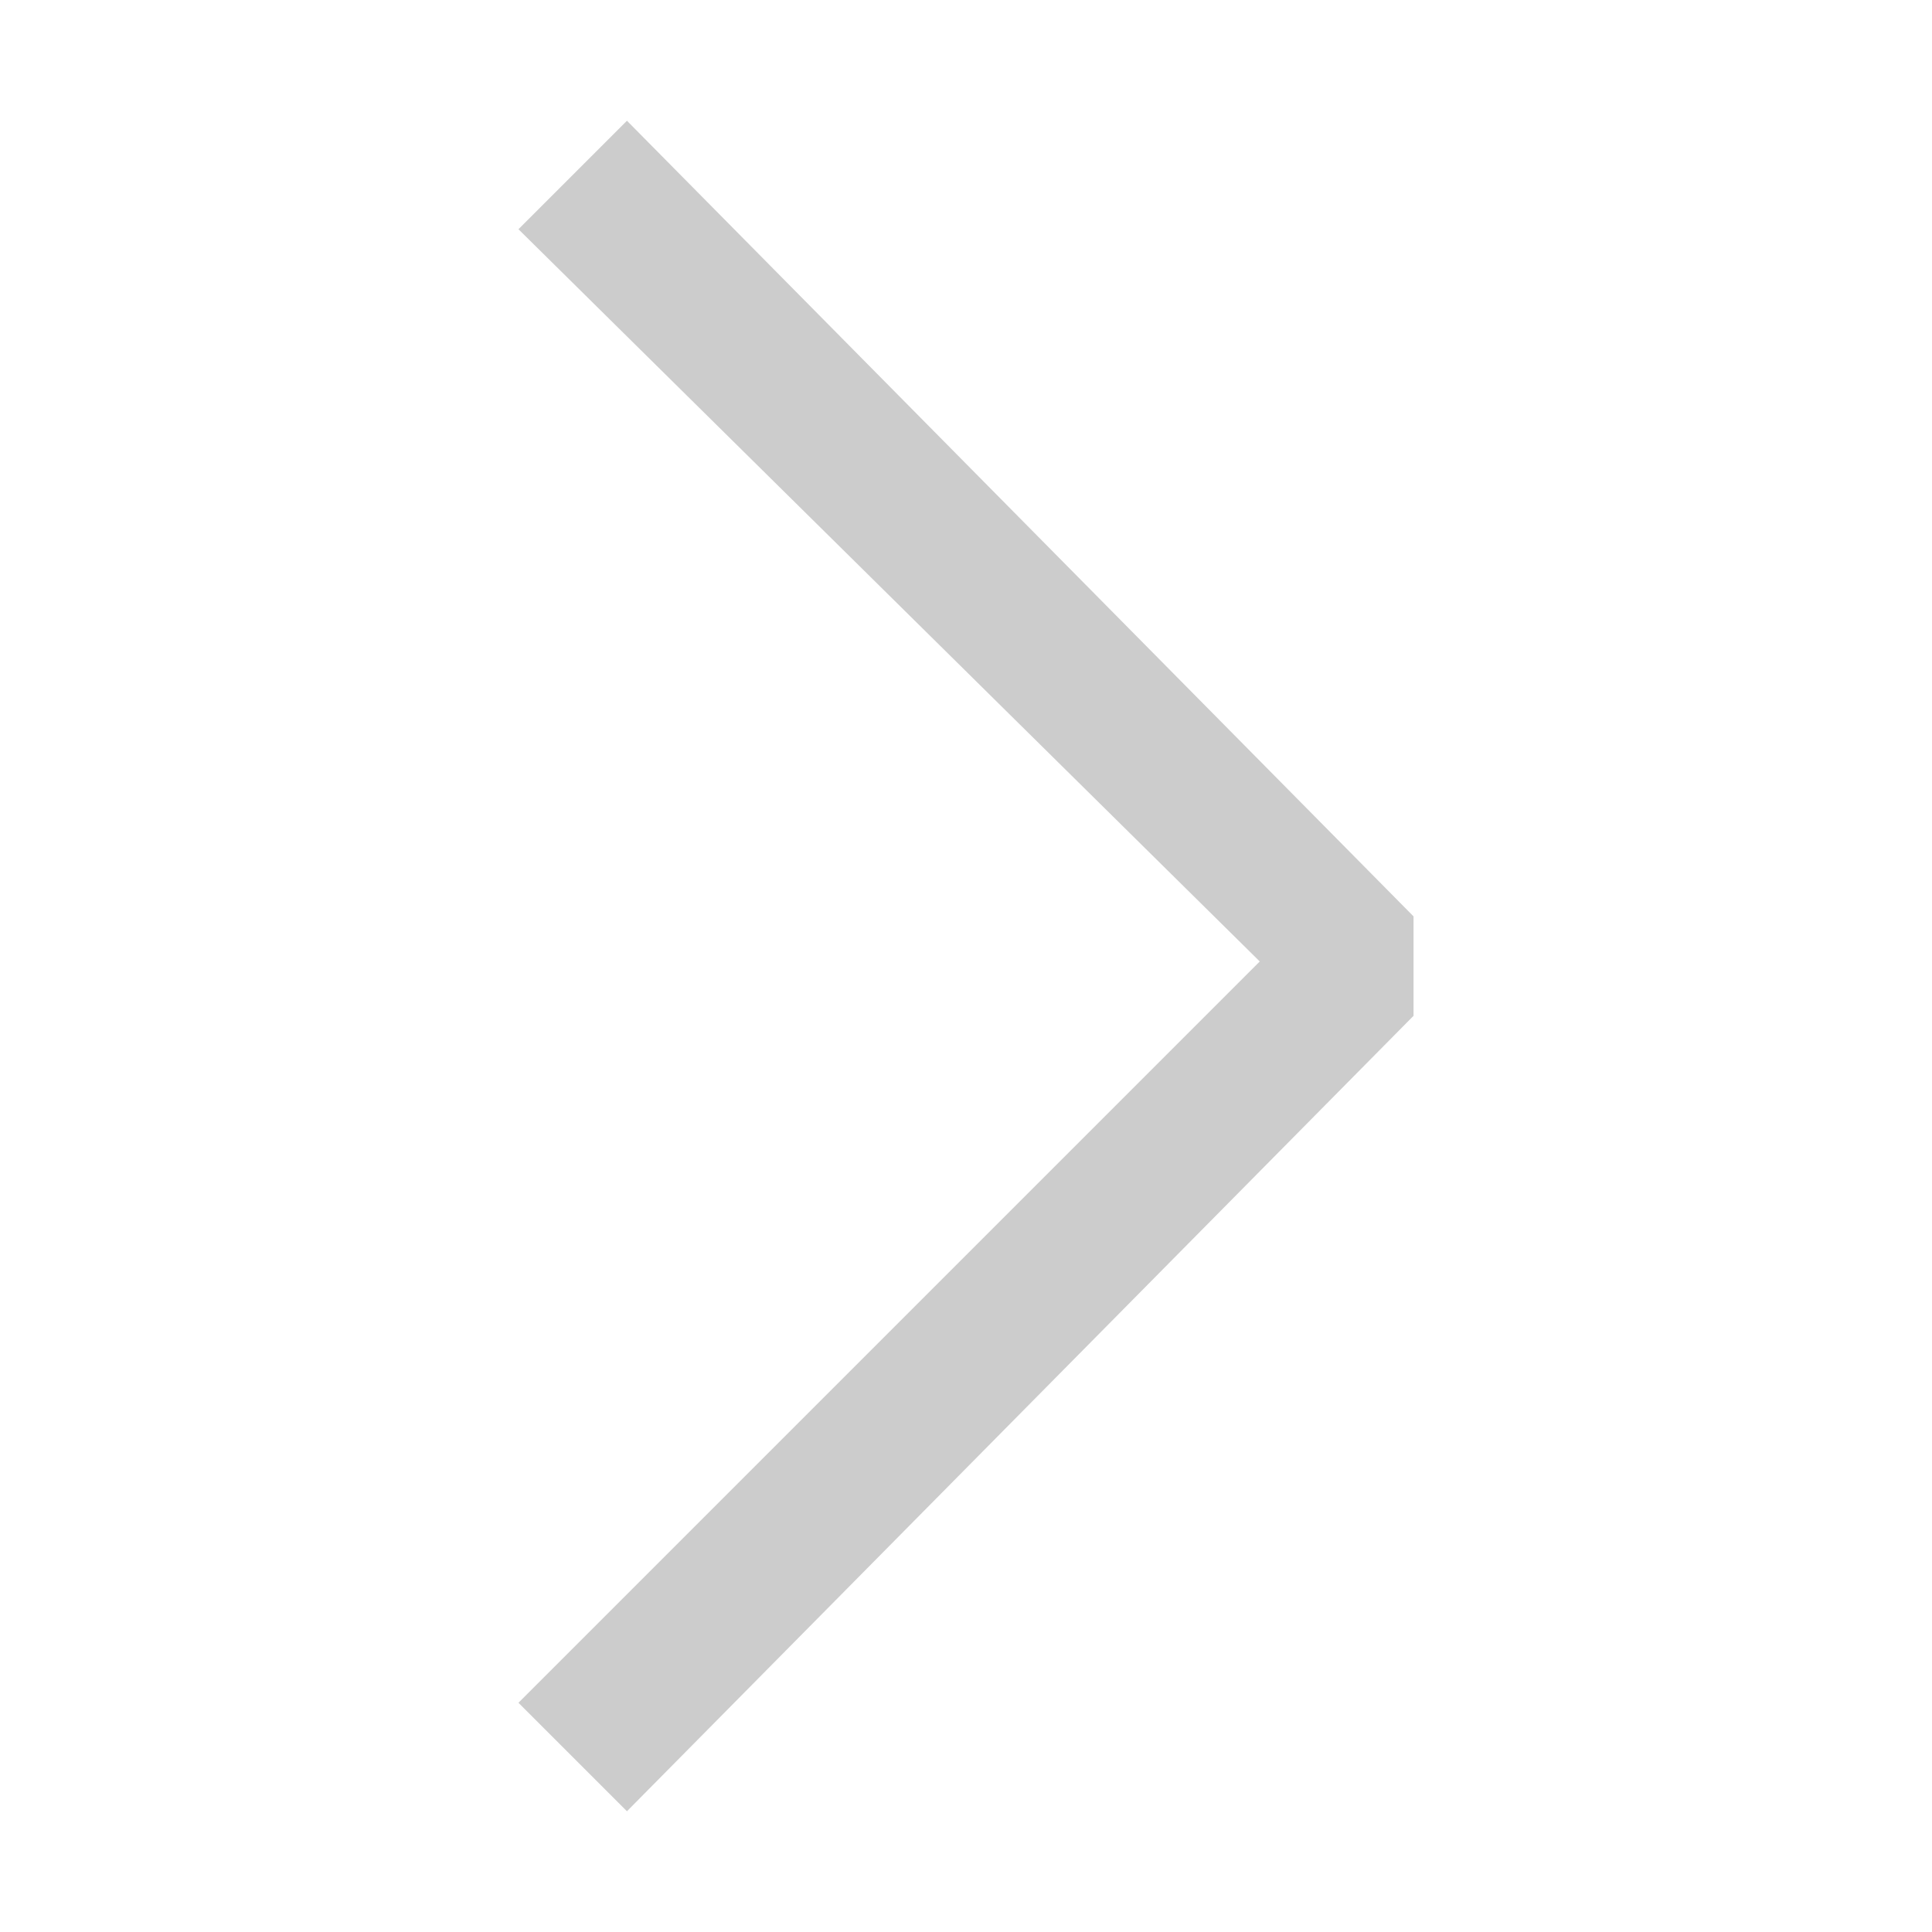
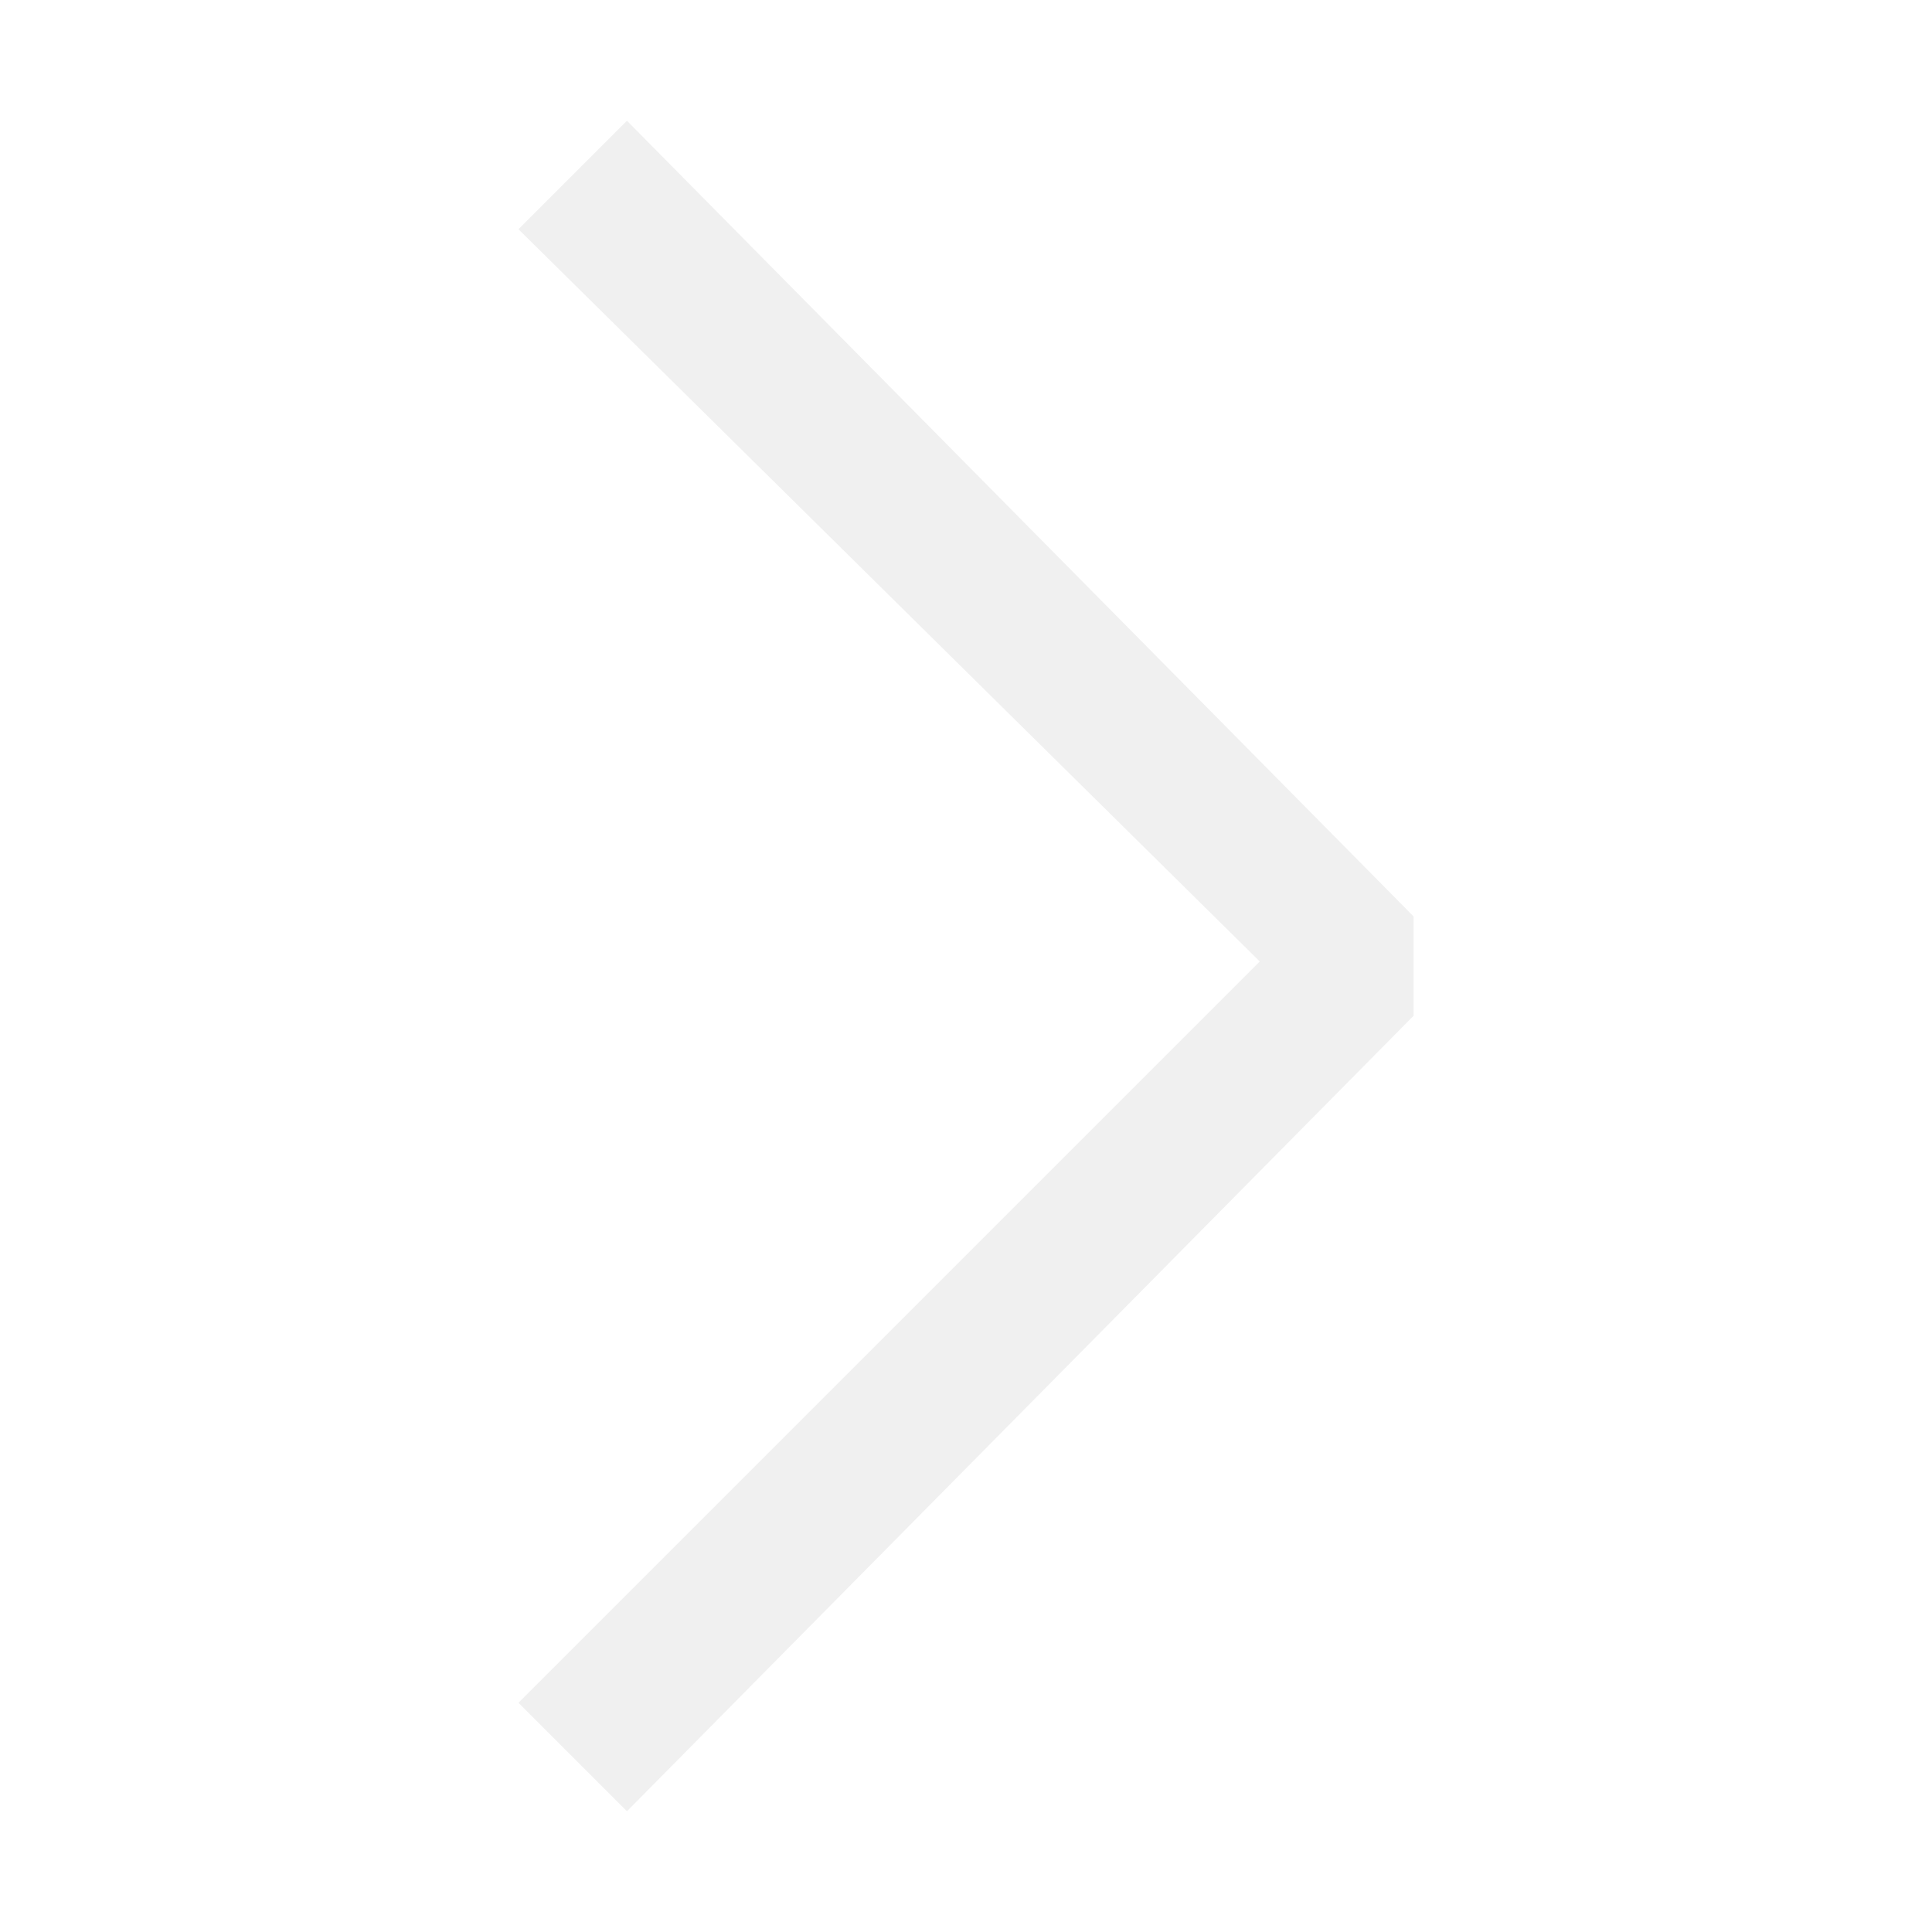
<svg xmlns="http://www.w3.org/2000/svg" t="1764650540380" class="icon" viewBox="0 0 1024 1024" version="1.1" p-id="6564" width="200" height="200">
-   <path d="M274.8 902.5l57.5 57.5 416.9-421.6v-52.7L332.3 64l-57.5 57.5 392.9 388.1-392.9 392.9z" p-id="6565" fill="#CCCCCC" />
+   <path d="M274.8 902.5l57.5 57.5 416.9-421.6v-52.7L332.3 64l-57.5 57.5 392.9 388.1-392.9 392.9z" p-id="6565" fill="#F0F0F0" />
</svg>
